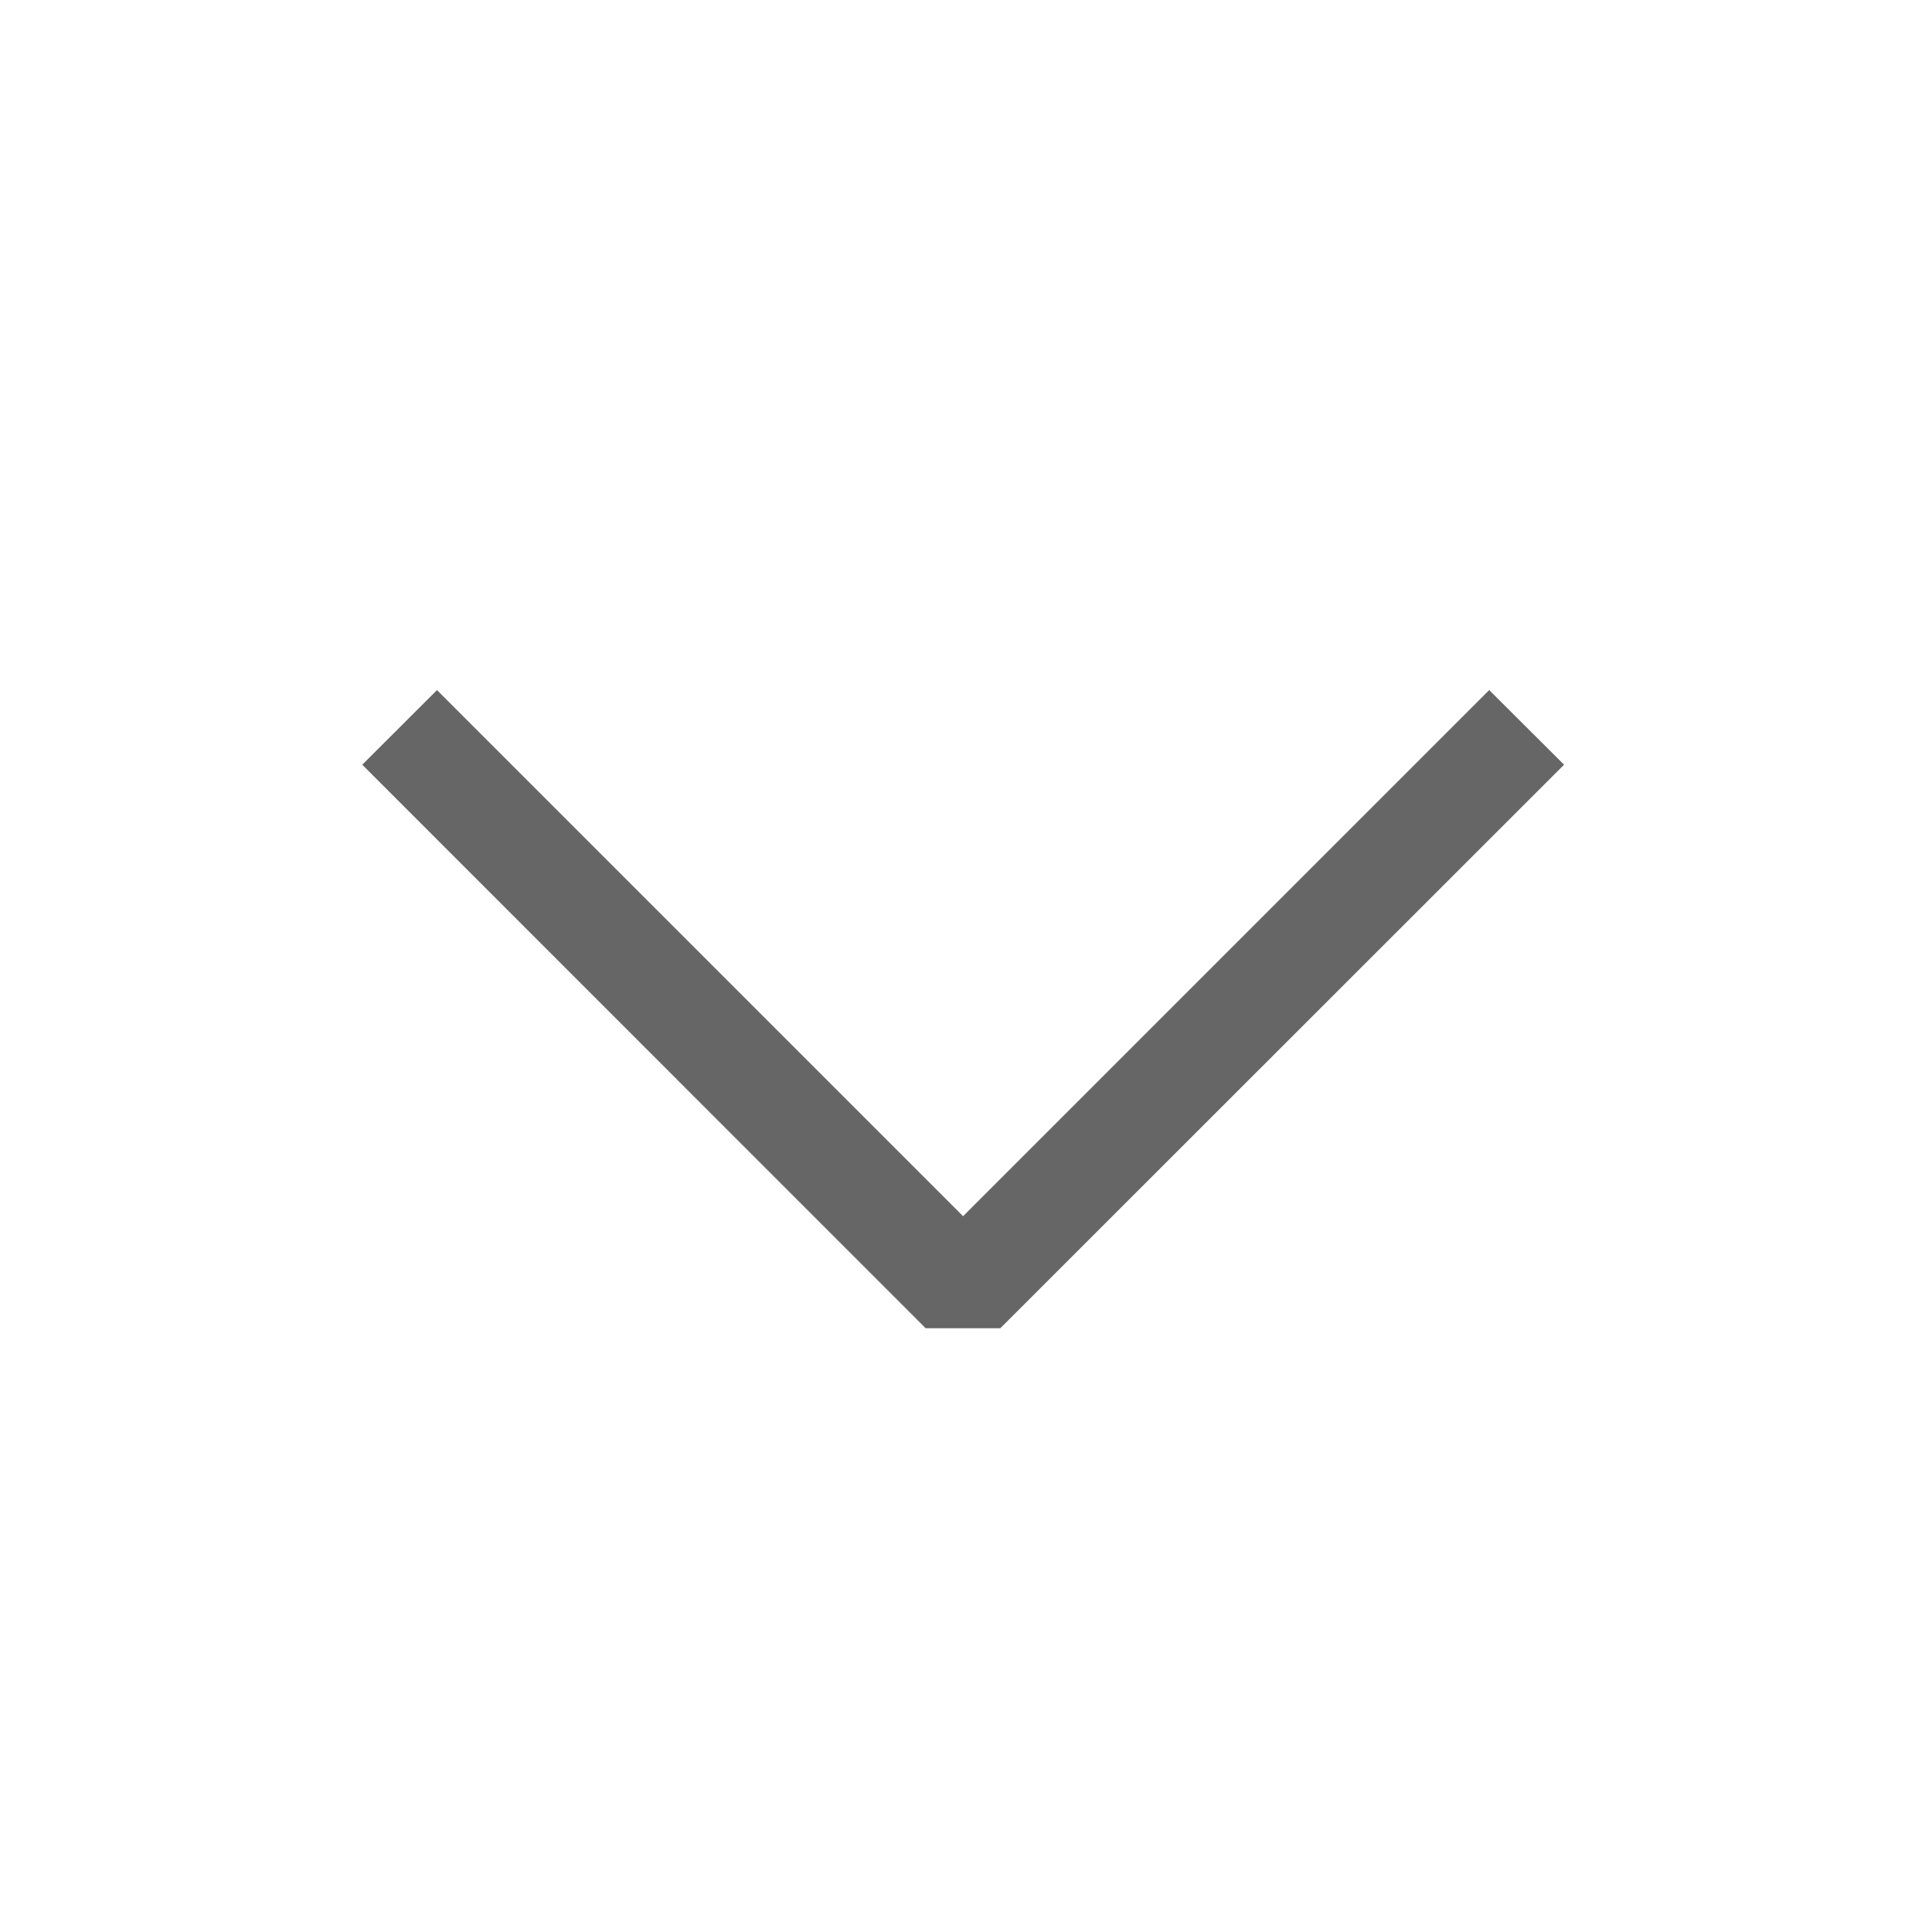
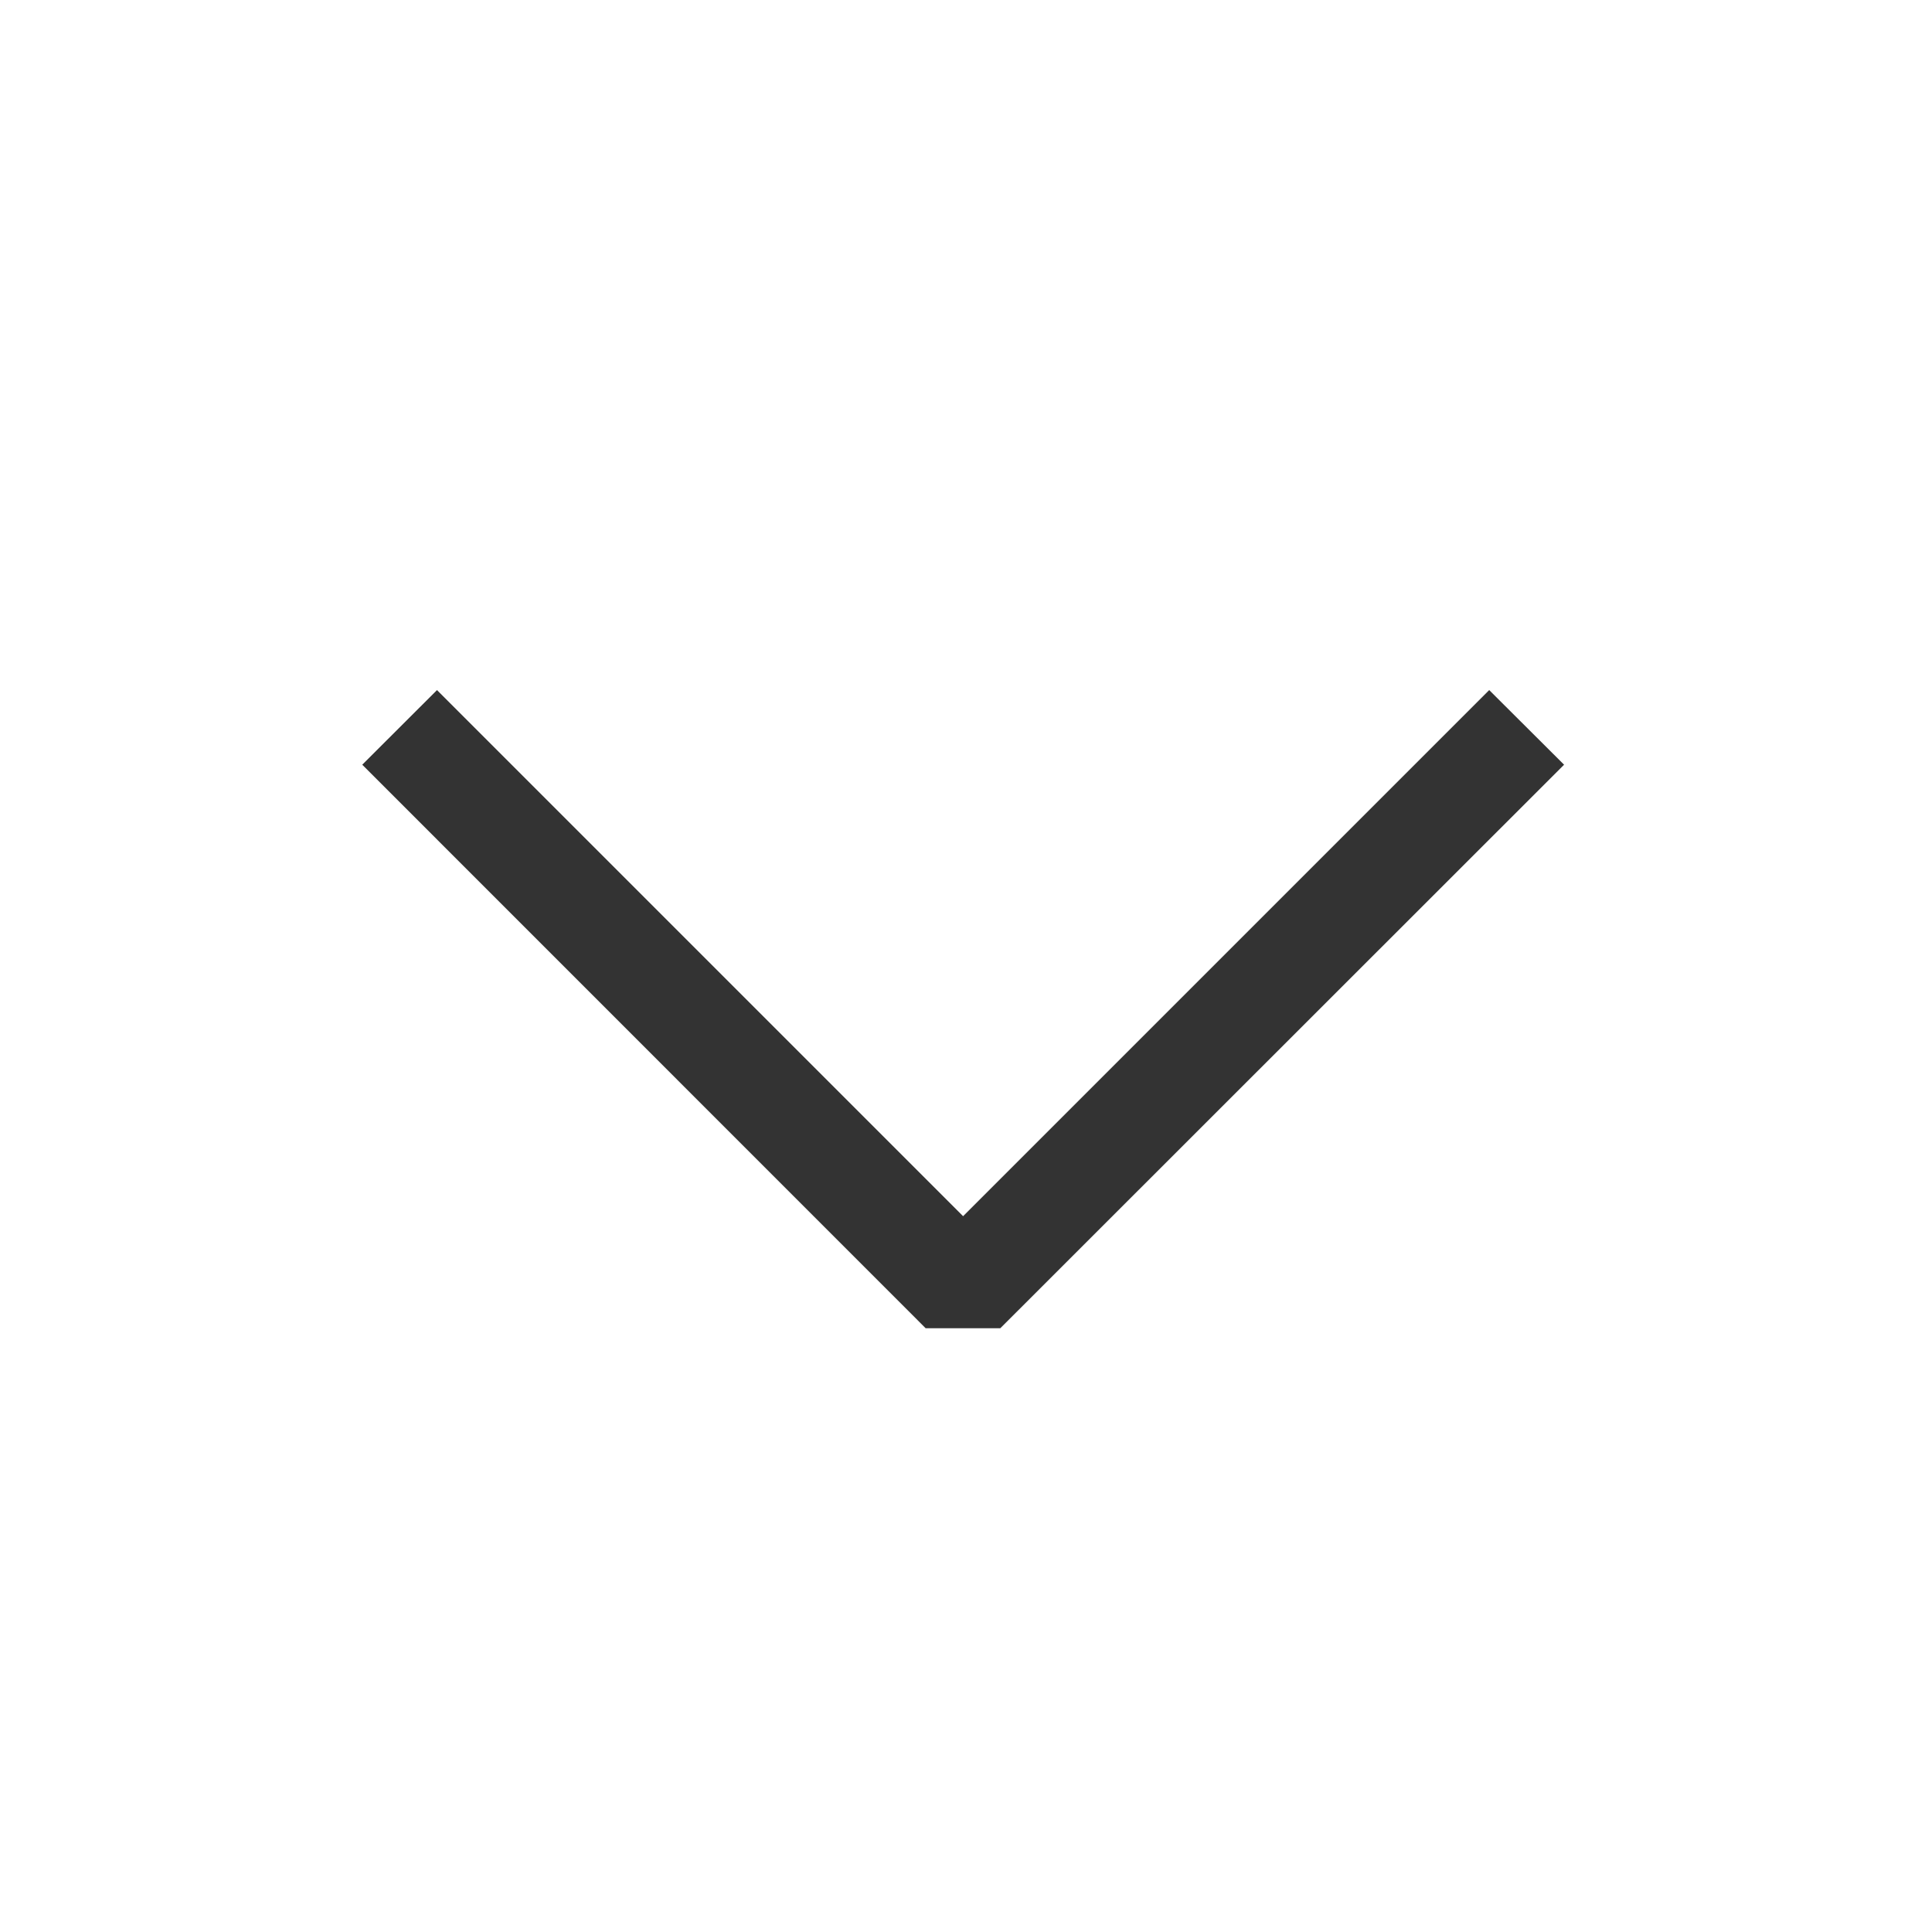
- <svg xmlns="http://www.w3.org/2000/svg" width="16" height="16" viewBox="0 0 16 16" fill="#666">
+ <svg xmlns="http://www.w3.org/2000/svg" width="16" height="16" viewBox="0 0 16 16" fill="#333">
  <path fill-rule="evenodd" clip-rule="evenodd" d="M7.976 10.072l4.357-4.357.62.618L8.284 11h-.618L3 6.333l.619-.618 4.357 4.357z" />
</svg>
